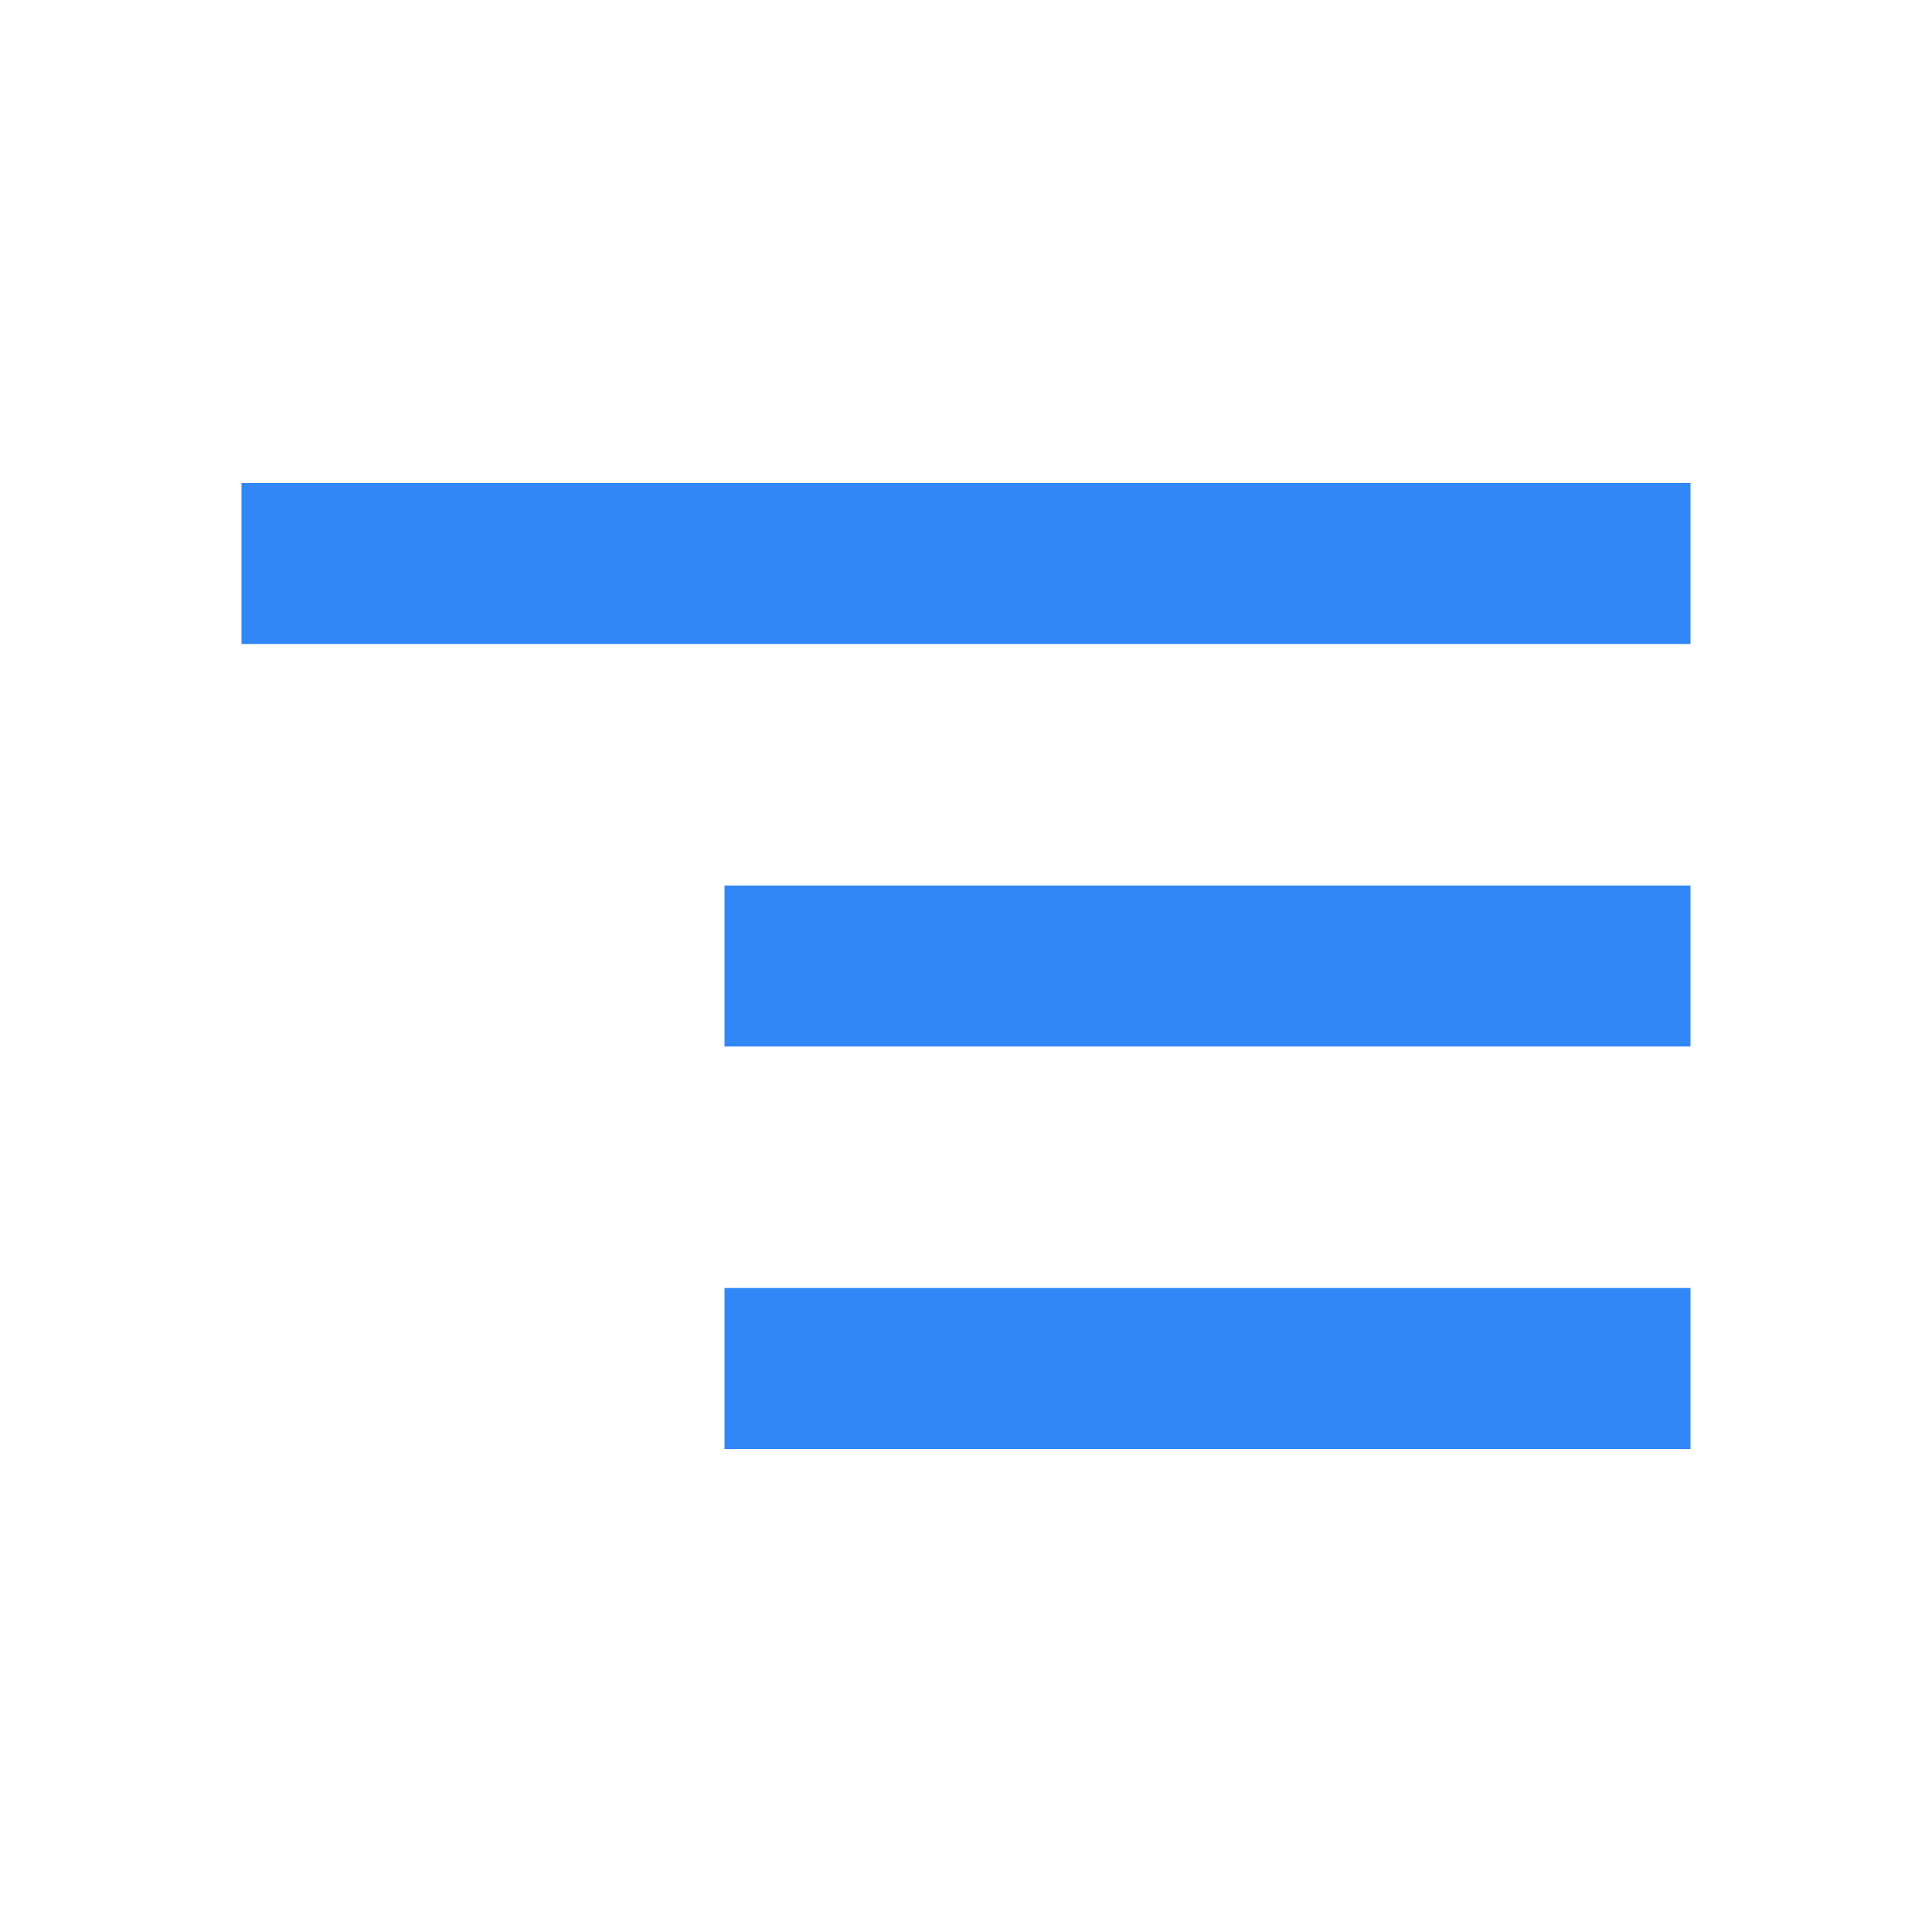
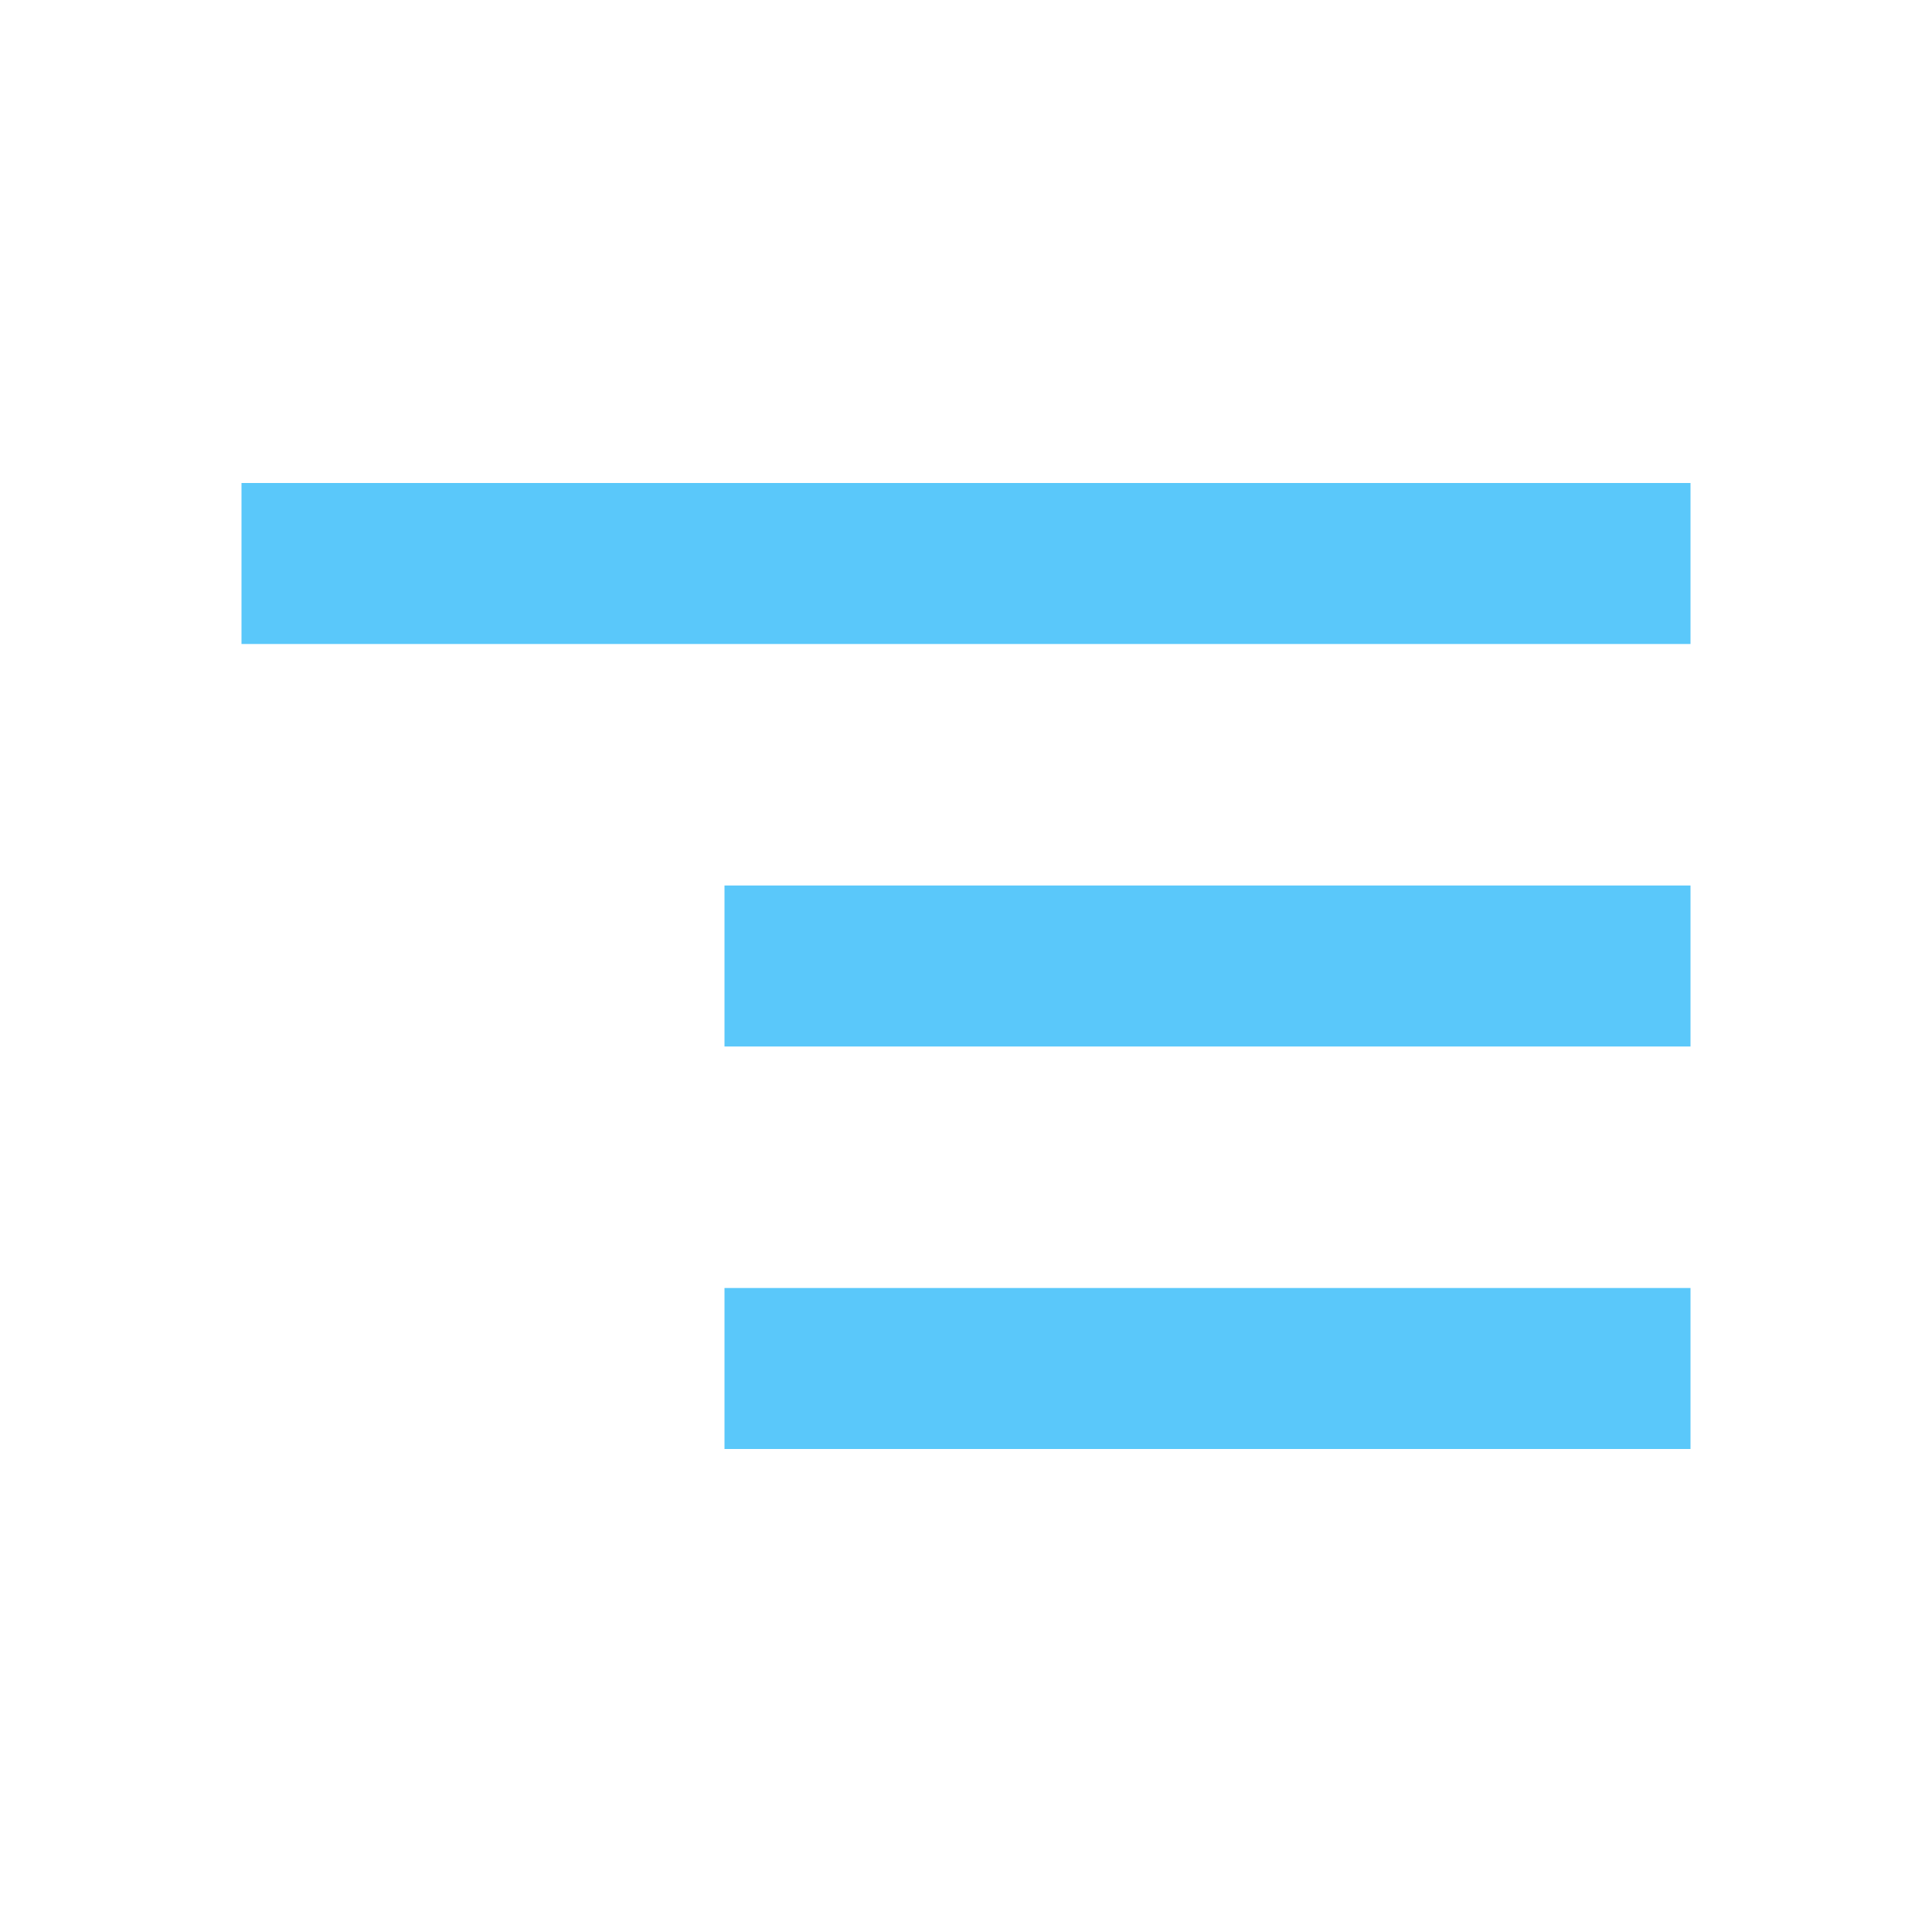
<svg xmlns="http://www.w3.org/2000/svg" viewBox="0 0 26 26" width="26" height="26" fill="none">
-   <svg height="26" width="26" viewBox="0 0 24 24" fill="#3287F6" x="0" y="0" opacity="100%">
+   <svg height="26" width="26" viewBox="0 0 24 24" fill="#5AC8FA" x="0" y="0" opacity="100%">
    <path d="M0 0h24v24H0V0z" fill="none" />
    <path d="M9 18h12v-2H9v2zM3 6v2h18V6H3zm6 7h12v-2H9v2z" />
  </svg>
  <defs>
    <filter id="filter_dshadow_10_0_2_0000001a" color-interpolation-filters="sRGB" filterUnits="userSpaceOnUse">
      <feFlood flood-opacity="0" result="bg-fix" />
      <feColorMatrix in="SourceAlpha" type="matrix" values="0 0 0 0 0 0 0 0 0 0 0 0 0 0 0 0 0 0 127 0" result="alpha" />
      <feOffset dx="0" dy="2" />
      <feGaussianBlur stdDeviation="5" />
      <feComposite in2="alpha" operator="out" />
      <feColorMatrix type="matrix" values="0 0 0 0 0 0 0 0 0 0 0 0 0 0 0 0 0 0 0.1 0" />
      <feBlend mode="normal" in2="bg-fix" result="bg-fix-filter_dshadow_10_0_2_0000001a" />
      <feBlend in="SourceGraphic" in2="bg-fix-filter_dshadow_10_0_2_0000001a" result="shape" />
    </filter>
  </defs>
</svg>
